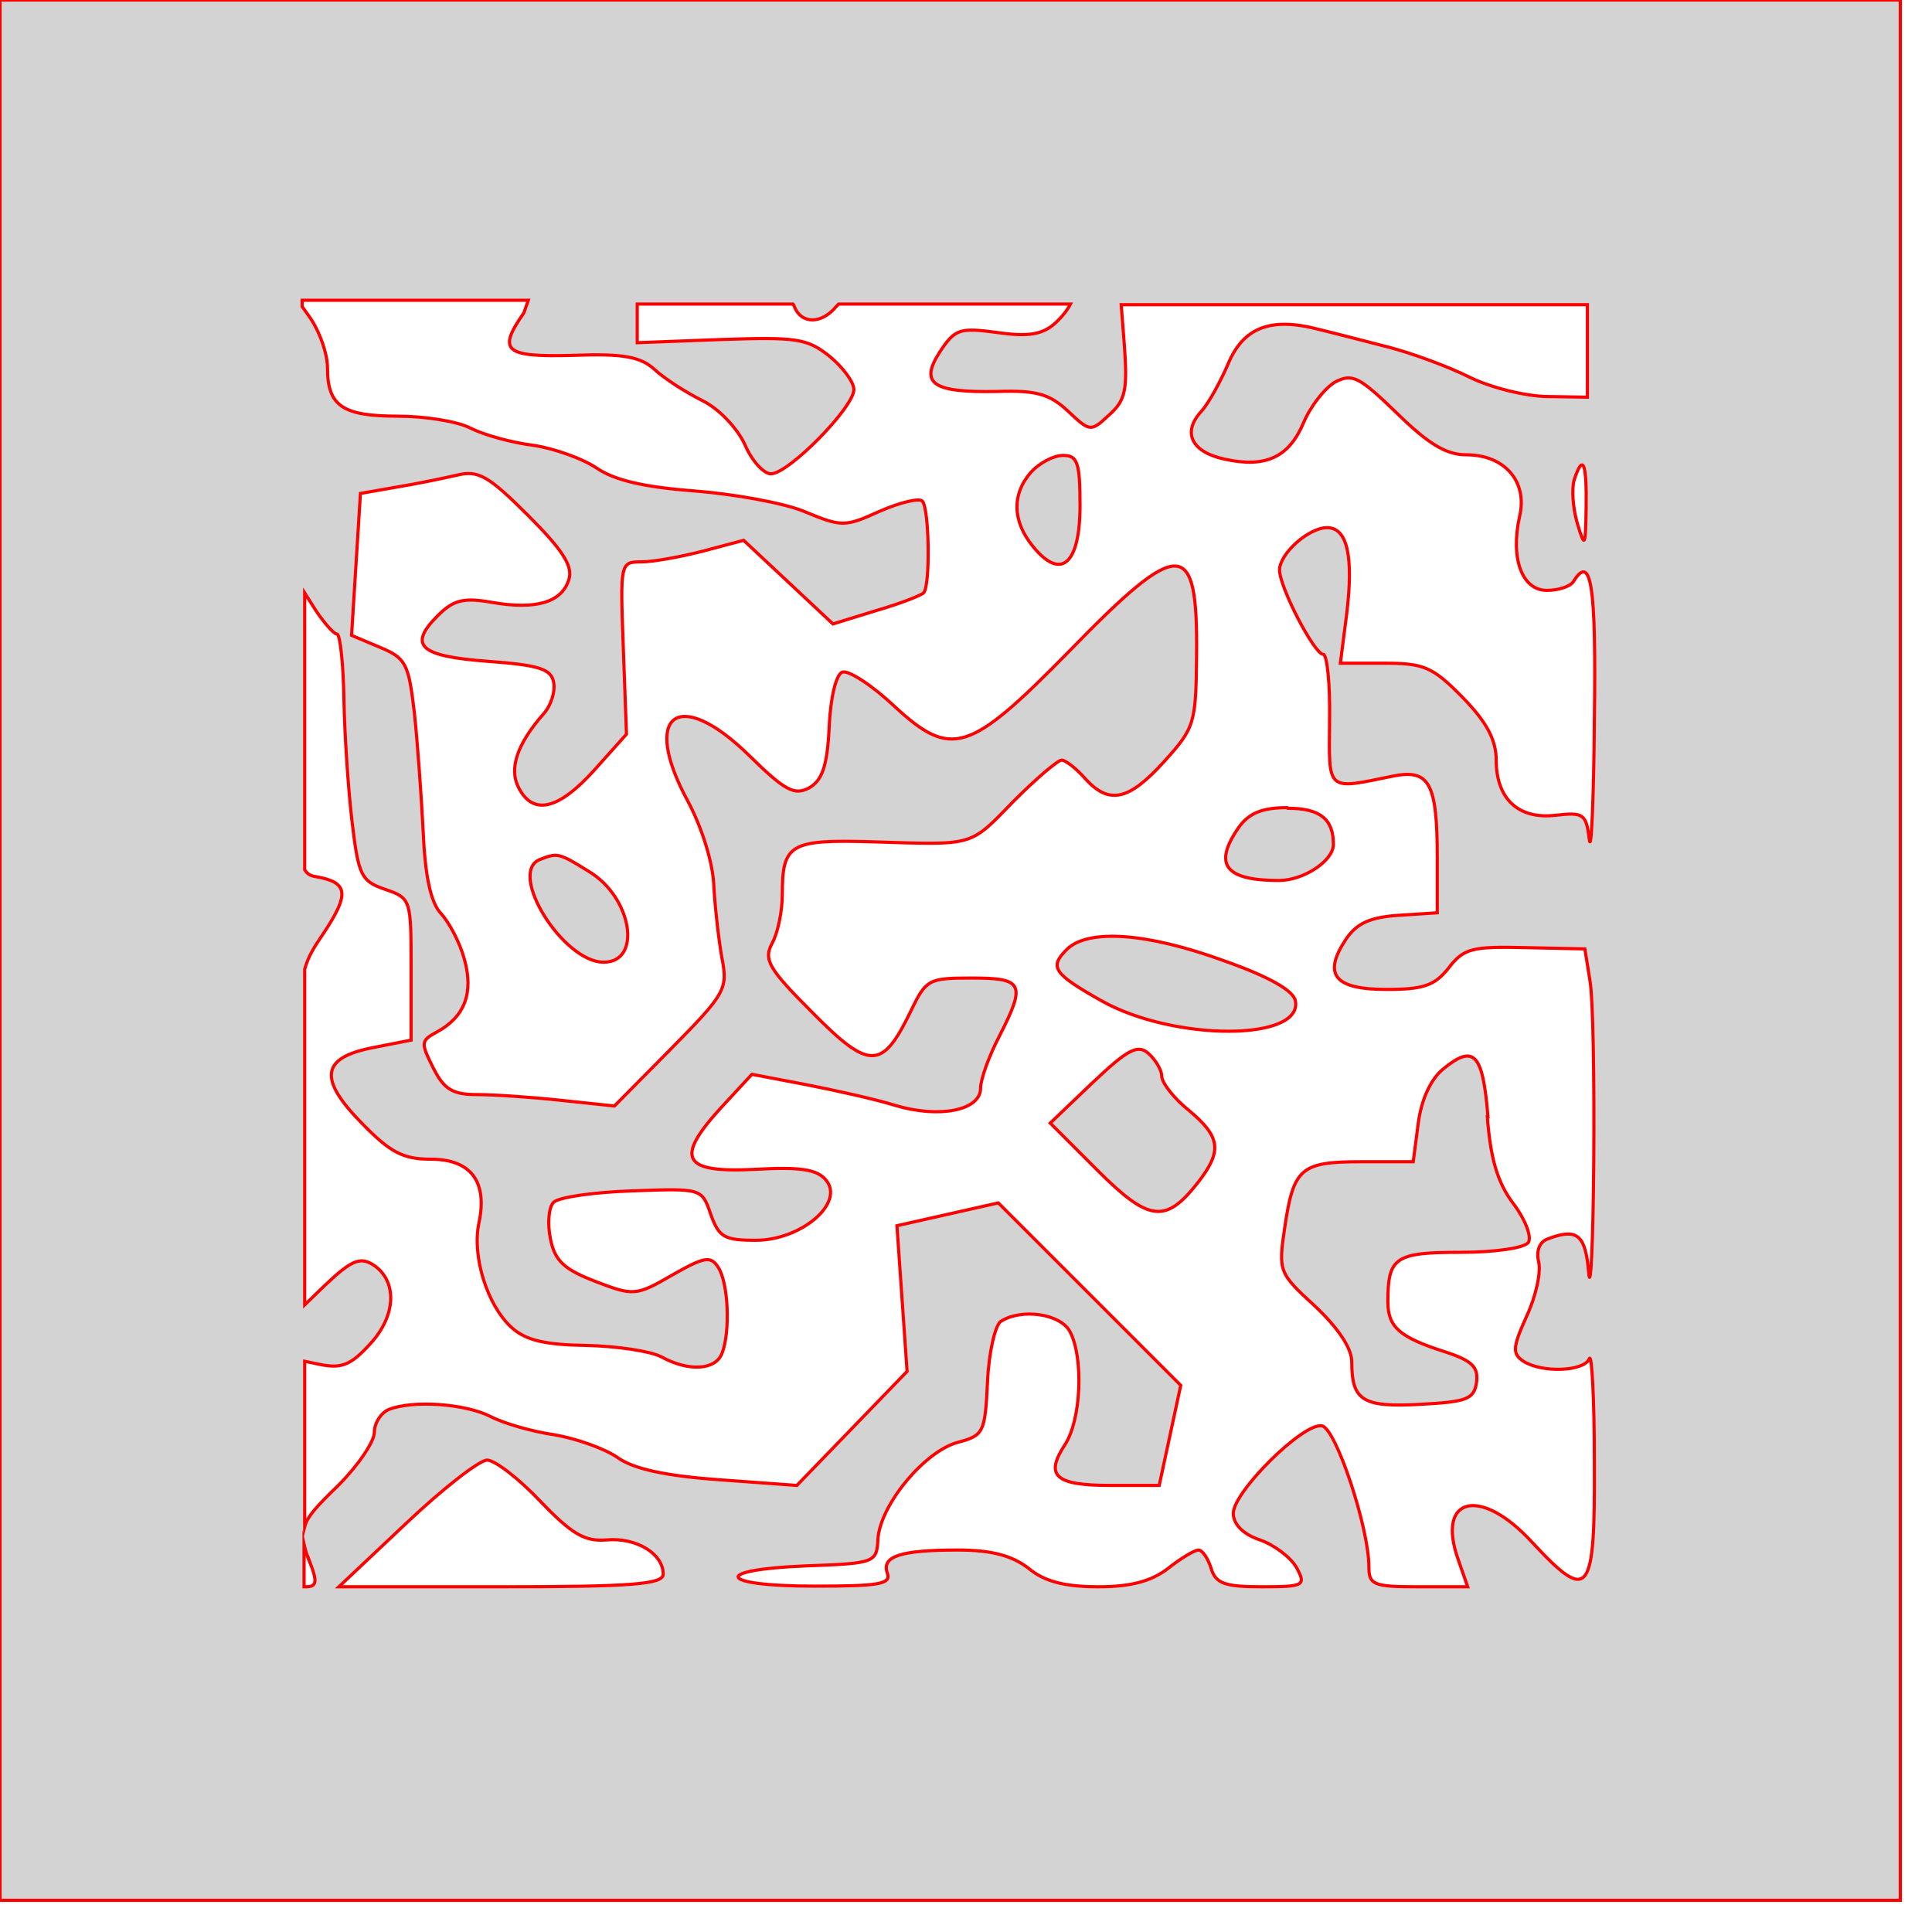
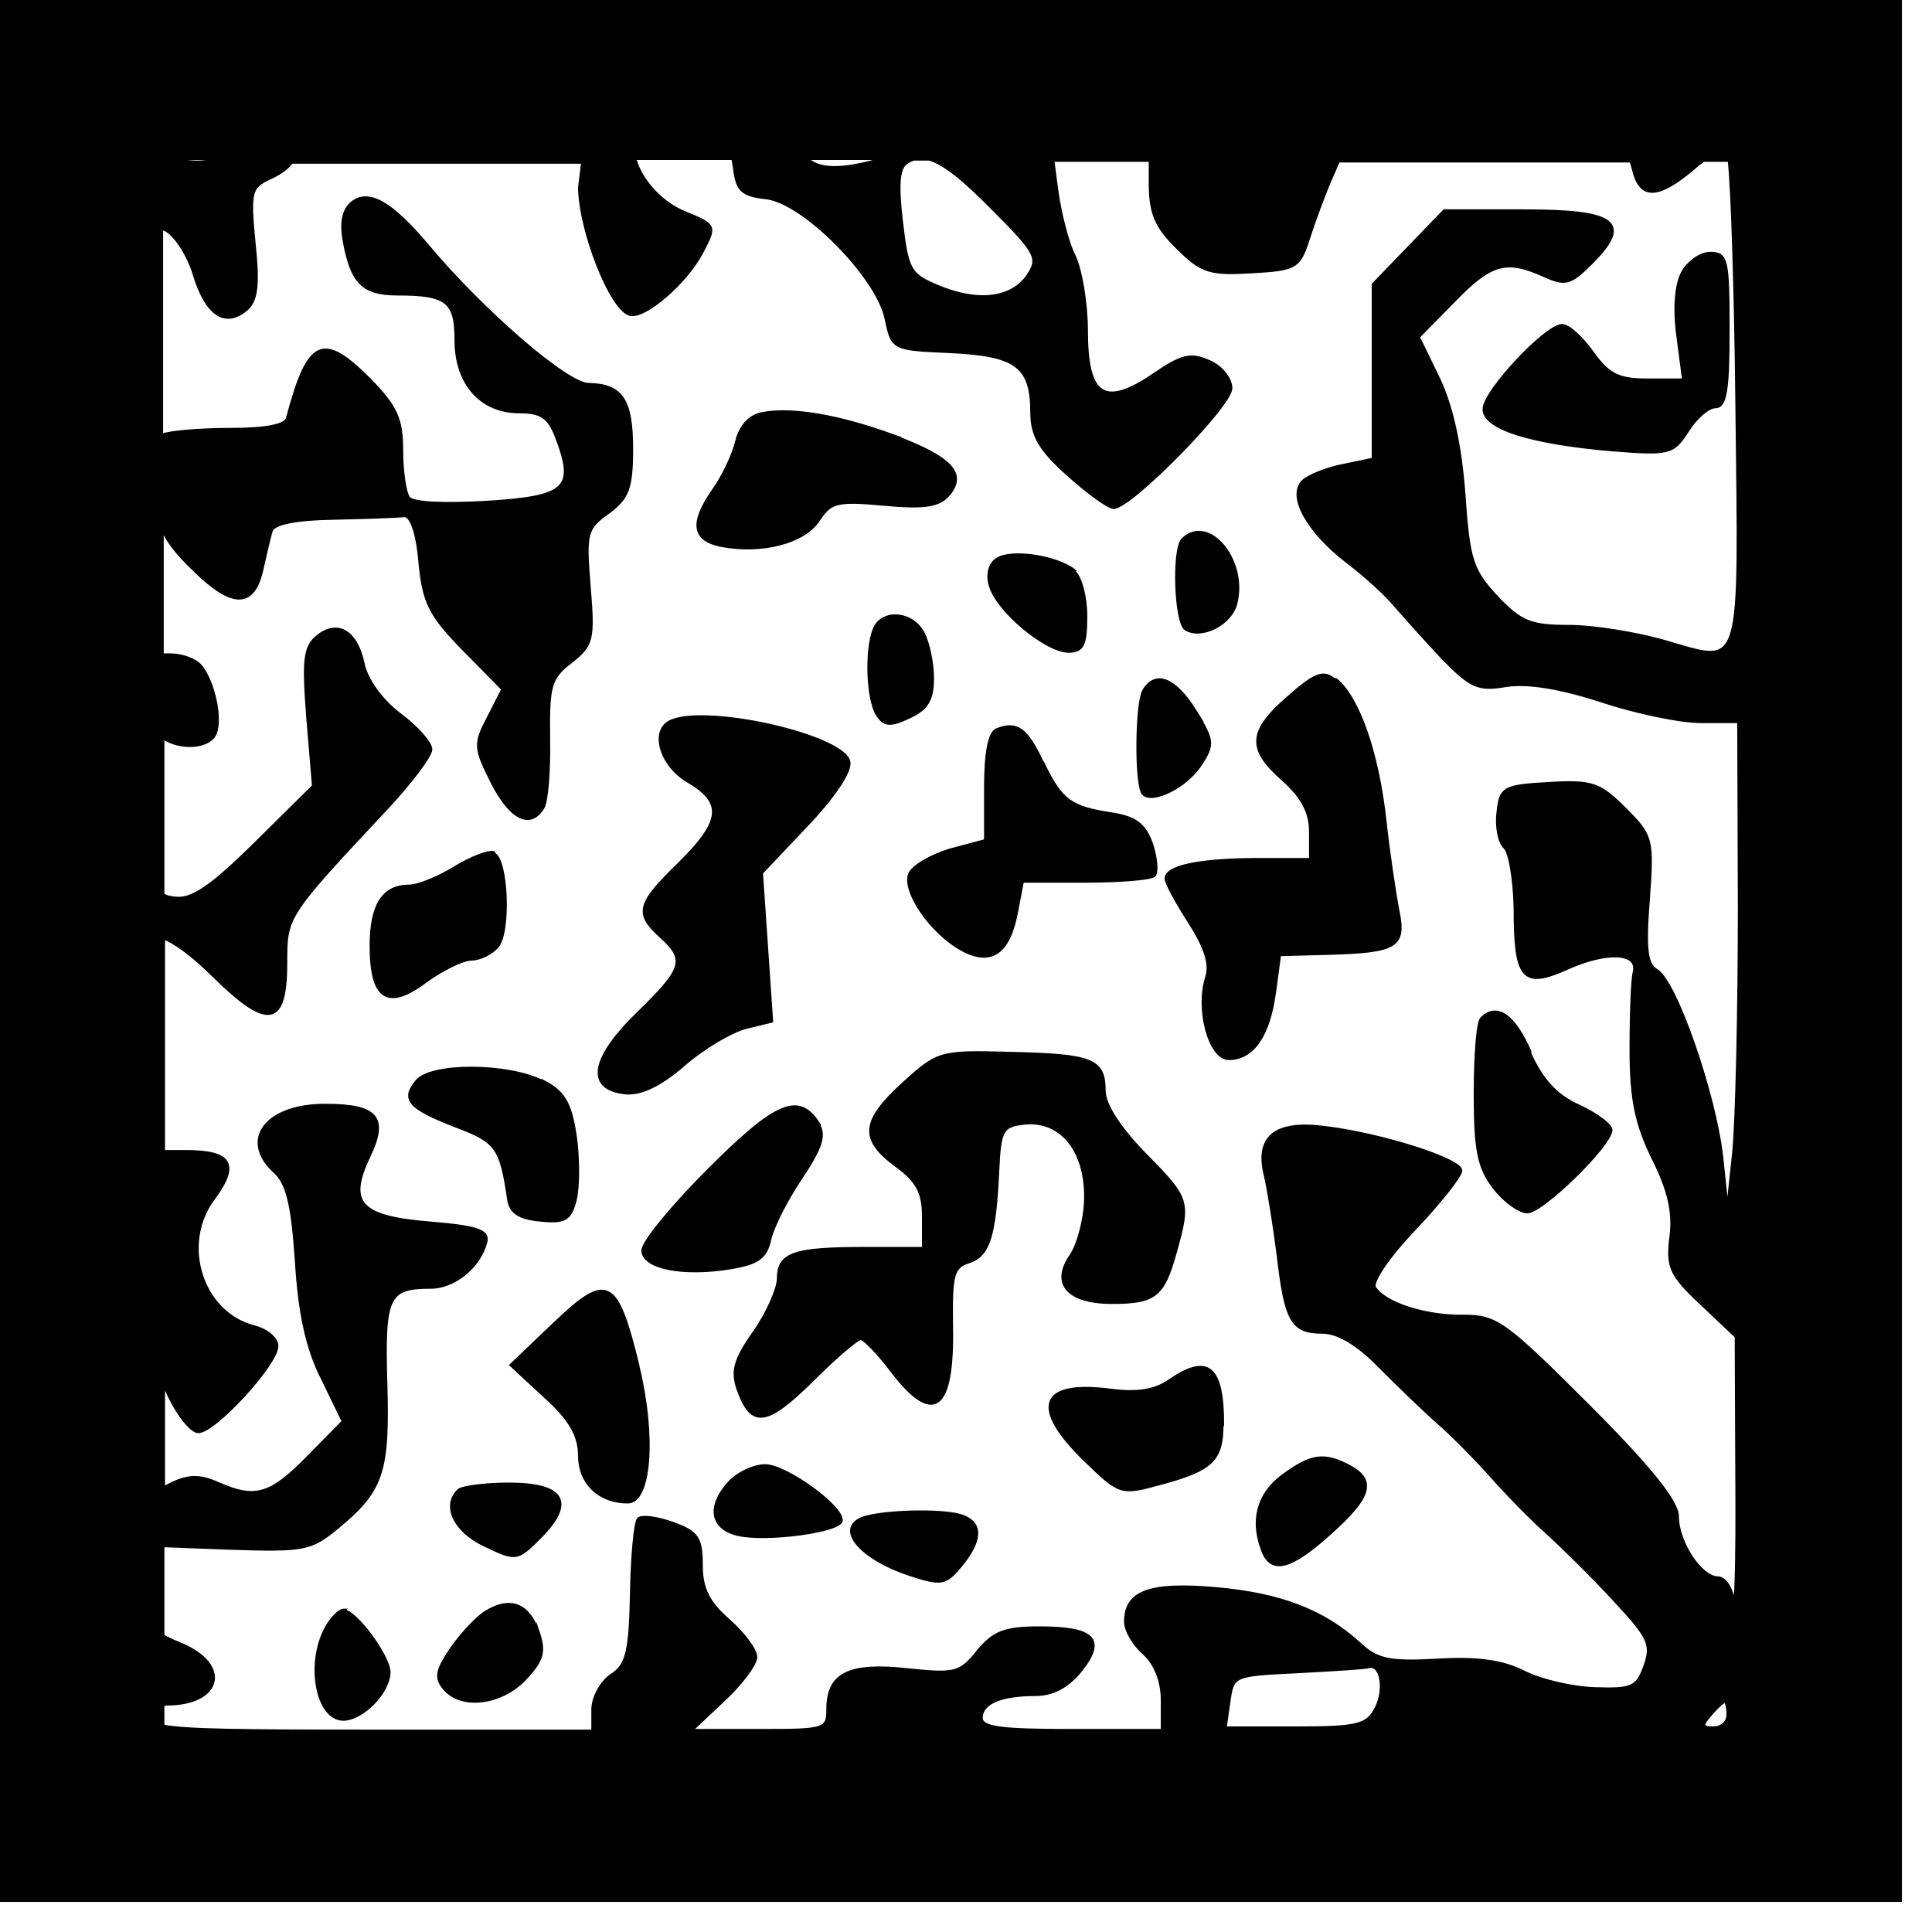
<svg xmlns="http://www.w3.org/2000/svg" version="1.1" width="3in" height="3in" viewBox="0 0 3.05 3.05">
-   <g fill="#d3d3d3" fill-rule="evenodd" stroke="#ff0000" stroke-width="0.005" stroke-linecap="butt" stroke-linejoin="miter" stroke-miterlimit="10" stroke-dasharray="" stroke-dashoffset="0" font-family="none" font-weight="none" font-size="none" text-anchor="none" style="mix-blend-mode: normal">
-     <path d="M0,3v-3h3v3zM0.827,0.494c-0.042,0.06 -0.031,0.07 0.078,0.067c0.078,-0.003 0.106,0.002 0.128,0.022c0.015,0.014 0.049,0.036 0.075,0.049c0.027,0.013 0.056,0.044 0.068,0.07c0.011,0.026 0.03,0.046 0.041,0.046c0.028,0 0.131,-0.105 0.131,-0.133c0,-0.012 -0.018,-0.036 -0.039,-0.053c-0.035,-0.028 -0.053,-0.03 -0.171,-0.026l-0.132,0.005l0,-0.061h0.246c0.001,0.001 0.001,0.002 0.002,0.004c0.011,0.028 0.043,0.028 0.066,0c0.001,-0.001 0.002,-0.002 0.004,-0.004l0.366,0c-0.004,0.008 -0.013,0.02 -0.024,0.03c-0.02,0.018 -0.042,0.022 -0.091,0.015c-0.06,-0.008 -0.067,-0.006 -0.091,0.03c-0.033,0.051 -0.012,0.065 0.091,0.063c0.061,-0.002 0.082,0.004 0.111,0.031c0.035,0.033 0.036,0.033 0.065,0.006c0.026,-0.023 0.029,-0.04 0.024,-0.11l-0.005,-0.064l0.736,0l-0,0.146l-0.062,-0.001c-0.034,-0 -0.091,-0.014 -0.125,-0.031c-0.034,-0.017 -0.092,-0.038 -0.127,-0.047c-0.035,-0.009 -0.085,-0.022 -0.11,-0.028c-0.076,-0.02 -0.119,-0.003 -0.143,0.054c-0.012,0.028 -0.031,0.063 -0.043,0.076c-0.03,0.033 -0.015,0.064 0.038,0.075c0.064,0.014 0.101,-0.003 0.124,-0.058c0.011,-0.026 0.034,-0.055 0.05,-0.064c0.027,-0.014 0.038,-0.008 0.097,0.049c0.05,0.049 0.078,0.066 0.11,0.066c0.06,0 0.097,0.042 0.084,0.097c-0.015,0.067 0.004,0.117 0.043,0.117c0.018,0 0.037,-0.006 0.042,-0.014c0.028,-0.045 0.036,0.005 0.033,0.218c-0.001,0.128 -0.005,0.213 -0.008,0.189c-0.005,-0.04 -0.009,-0.043 -0.053,-0.038c-0.059,0.007 -0.094,-0.026 -0.094,-0.087c0,-0.032 -0.015,-0.06 -0.053,-0.099c-0.047,-0.048 -0.061,-0.054 -0.123,-0.054h-0.07l0.01,-0.078c0.011,-0.091 0.001,-0.136 -0.031,-0.136c-0.029,0 -0.075,0.041 -0.075,0.067c0,0.027 0.055,0.133 0.069,0.133c0.006,0 0.011,0.047 0.01,0.104c-0.001,0.114 -0.006,0.11 0.101,0.088c0.057,-0.011 0.069,0.012 0.069,0.13v0.086l-0.061,0.004c-0.046,0.003 -0.067,0.013 -0.084,0.039c-0.036,0.055 -0.017,0.078 0.065,0.078c0.058,0 0.076,-0.006 0.098,-0.034c0.024,-0.031 0.037,-0.034 0.121,-0.032l0.094,0.002l0.008,0.05c0.005,0.028 0.007,0.156 0.006,0.286c-0.001,0.13 -0.005,0.208 -0.008,0.175c-0.005,-0.06 -0.018,-0.071 -0.065,-0.053c-0.013,0.005 -0.018,0.019 -0.014,0.036c0.004,0.016 -0.004,0.054 -0.019,0.086c-0.022,0.049 -0.023,0.059 -0.005,0.071c0.03,0.019 0.096,0.016 0.104,-0.004c0.004,-0.01 0.008,0.064 0.008,0.164c0.001,0.211 -0.008,0.223 -0.099,0.125c-0.081,-0.088 -0.151,-0.071 -0.116,0.028l0.015,0.043h-0.078c-0.071,0 -0.078,-0.003 -0.078,-0.032c-0,-0.061 -0.052,-0.218 -0.074,-0.222c-0.029,-0.006 -0.14,0.104 -0.14,0.138c0,0.017 0.015,0.033 0.042,0.042c0.023,0.008 0.049,0.028 0.058,0.044c0.015,0.028 0.012,0.03 -0.055,0.03c-0.058,0 -0.073,-0.005 -0.08,-0.029c-0.005,-0.016 -0.014,-0.029 -0.02,-0.029c-0.006,0 -0.028,0.013 -0.048,0.029c-0.026,0.02 -0.058,0.029 -0.11,0.029c-0.052,0 -0.085,-0.008 -0.11,-0.029c-0.026,-0.02 -0.058,-0.029 -0.112,-0.029c-0.091,0 -0.121,0.01 -0.111,0.037c0.006,0.017 -0.015,0.02 -0.115,0.02c-0.153,0 -0.164,-0.026 -0.013,-0.032c0.109,-0.004 0.111,-0.005 0.113,-0.043c0.004,-0.054 0.074,-0.138 0.126,-0.152c0.041,-0.011 0.043,-0.015 0.047,-0.096c0.002,-0.046 0.012,-0.089 0.021,-0.095c0.033,-0.021 0.094,-0.012 0.109,0.016c0.022,0.041 0.018,0.14 -0.008,0.179c-0.032,0.049 -0.015,0.064 0.072,0.064h0.077l0.017,-0.079l0.017,-0.079l-0.144,-0.144l-0.144,-0.144l-0.08,0.018l-0.08,0.018l0.008,0.115l0.008,0.115l-0.087,0.09l-0.087,0.09l-0.123,-0.009c-0.084,-0.006 -0.135,-0.017 -0.16,-0.035c-0.02,-0.014 -0.065,-0.03 -0.1,-0.036c-0.035,-0.005 -0.08,-0.018 -0.101,-0.029c-0.04,-0.02 -0.121,-0.026 -0.16,-0.011c-0.012,0.005 -0.023,0.021 -0.023,0.036c0,0.015 -0.026,0.053 -0.057,0.084c-0.033,0.032 -0.049,0.049 -0.053,0.065v-0.261l0.024,0.005c0.034,0.007 0.049,0.001 0.079,-0.032c0.042,-0.045 0.044,-0.101 0.004,-0.126c-0.02,-0.012 -0.034,-0.006 -0.076,0.034l-0.031,0.03l0,-0.53c0.006,-0.021 0.015,-0.035 0.03,-0.057c0.041,-0.062 0.039,-0.08 -0.012,-0.089c-0.008,-0.001 -0.014,-0.004 -0.018,-0.011v-0.437l0.012,0.019c0.016,0.026 0.034,0.046 0.039,0.046c0.005,0 0.01,0.047 0.011,0.104c0.001,0.057 0.007,0.144 0.013,0.194c0.01,0.083 0.014,0.092 0.052,0.105c0.041,0.014 0.041,0.016 0.041,0.126v0.112l-0.061,0.012c-0.081,0.016 -0.086,0.049 -0.016,0.12c0.044,0.045 0.064,0.056 0.108,0.056c0.064,0 0.09,0.036 0.076,0.101c-0.011,0.052 0.013,0.13 0.052,0.165c0.022,0.02 0.053,0.027 0.117,0.028c0.048,0.001 0.102,0.009 0.119,0.018c0.044,0.024 0.086,0.021 0.096,-0.006c0.013,-0.034 0.01,-0.11 -0.006,-0.135c-0.012,-0.019 -0.022,-0.017 -0.073,0.012c-0.057,0.033 -0.061,0.033 -0.121,0.01c-0.049,-0.019 -0.064,-0.032 -0.071,-0.067c-0.005,-0.024 -0.003,-0.05 0.005,-0.058c0.008,-0.008 0.064,-0.016 0.124,-0.018c0.11,-0.004 0.11,-0.004 0.124,0.037c0.013,0.036 0.021,0.041 0.071,0.041c0.072,0 0.141,-0.059 0.111,-0.095c-0.014,-0.017 -0.04,-0.021 -0.112,-0.017c-0.115,0.006 -0.127,-0.017 -0.054,-0.097l0.049,-0.053l0.084,0.016c0.046,0.009 0.11,0.023 0.142,0.033c0.07,0.021 0.135,0.008 0.135,-0.027c0,-0.014 0.013,-0.05 0.029,-0.081c0.043,-0.084 0.039,-0.093 -0.043,-0.093c-0.068,0 -0.072,0.002 -0.096,0.052c-0.045,0.093 -0.065,0.094 -0.155,0.003c-0.07,-0.07 -0.078,-0.084 -0.064,-0.11c0.009,-0.016 0.016,-0.051 0.016,-0.077c0,-0.08 0.012,-0.087 0.144,-0.083c0.161,0.005 0.151,0.008 0.222,-0.065c0.035,-0.035 0.069,-0.064 0.075,-0.064c0.006,0 0.023,0.013 0.037,0.029c0.038,0.042 0.069,0.035 0.125,-0.027c0.048,-0.053 0.05,-0.06 0.051,-0.167c0.002,-0.187 -0.025,-0.188 -0.202,-0.006c-0.157,0.16 -0.185,0.169 -0.275,0.086c-0.035,-0.033 -0.072,-0.057 -0.082,-0.054c-0.01,0.003 -0.019,0.04 -0.021,0.087c-0.003,0.062 -0.011,0.084 -0.032,0.096c-0.023,0.012 -0.038,0.004 -0.094,-0.051c-0.112,-0.11 -0.172,-0.066 -0.097,0.072c0.022,0.041 0.04,0.098 0.041,0.135c0.002,0.035 0.008,0.087 0.013,0.114c0.009,0.047 0.005,0.055 -0.08,0.141l-0.09,0.091l-0.085,-0.009c-0.046,-0.005 -0.106,-0.009 -0.132,-0.009c-0.038,0 -0.052,-0.008 -0.069,-0.042c-0.02,-0.04 -0.02,-0.043 0.006,-0.057c0.044,-0.024 0.058,-0.062 0.043,-0.115c-0.007,-0.026 -0.024,-0.058 -0.037,-0.072c-0.016,-0.017 -0.025,-0.059 -0.028,-0.13c-0.003,-0.058 -0.009,-0.142 -0.014,-0.188c-0.009,-0.076 -0.013,-0.085 -0.054,-0.102l-0.045,-0.019l0.014,-0.224l0.057,-0.01c0.031,-0.005 0.074,-0.014 0.096,-0.019c0.033,-0.008 0.049,0.001 0.112,0.064c0.054,0.054 0.071,0.08 0.064,0.101c-0.011,0.036 -0.052,0.048 -0.121,0.036c-0.045,-0.008 -0.061,-0.004 -0.086,0.021c-0.047,0.047 -0.029,0.064 0.079,0.072c0.081,0.006 0.1,0.012 0.104,0.033c0.003,0.014 -0.004,0.037 -0.016,0.05c-0.042,0.048 -0.055,0.087 -0.039,0.117c0.023,0.044 0.063,0.034 0.119,-0.028l0.051,-0.057l-0.005,-0.136c-0.005,-0.135 -0.005,-0.136 0.029,-0.136c0.018,0 0.062,-0.008 0.097,-0.017l0.064,-0.017l0.141,0.132l0.068,-0.021c0.038,-0.011 0.071,-0.024 0.075,-0.028c0.011,-0.011 0.009,-0.134 -0.002,-0.145c-0.005,-0.005 -0.035,0.002 -0.067,0.016c-0.055,0.025 -0.06,0.025 -0.118,0.001c-0.033,-0.014 -0.112,-0.028 -0.175,-0.033c-0.08,-0.006 -0.126,-0.017 -0.154,-0.036c-0.022,-0.015 -0.067,-0.031 -0.1,-0.036c-0.033,-0.004 -0.077,-0.016 -0.099,-0.027c-0.021,-0.011 -0.073,-0.019 -0.115,-0.019c-0.087,0 -0.111,-0.016 -0.111,-0.076c0,-0.023 -0.013,-0.06 -0.03,-0.083l-0.01,-0.014v-0.01l0.357,0zM0.49,2.468c0.011,0.029 0.01,0.037 -0.007,0.037c-0.001,0 -0.002,-0 -0.003,-0v-0.067c0.002,0.009 0.005,0.019 0.01,0.031zM1.679,0.719c0.022,0 0.026,0.012 0.026,0.079c0,0.093 -0.03,0.119 -0.074,0.065c-0.033,-0.04 -0.034,-0.083 -0.003,-0.118c0.013,-0.014 0.035,-0.026 0.05,-0.026zM2.504,0.801c-0.001,0.063 -0.002,0.065 -0.014,0.025c-0.007,-0.024 -0.009,-0.054 -0.005,-0.068c0.014,-0.043 0.02,-0.028 0.019,0.043zM2.033,1.276c0.051,0 0.072,0.017 0.072,0.057c0,0.026 -0.047,0.057 -0.086,0.057c-0.085,0 -0.104,-0.025 -0.064,-0.083c0.016,-0.023 0.037,-0.032 0.077,-0.032zM0.93,1.376c0.068,0.041 0.084,0.143 0.023,0.143c-0.064,0 -0.152,-0.141 -0.101,-0.162c0.028,-0.011 0.03,-0.011 0.078,0.019zM1.933,1.517c0.071,0.025 0.109,0.047 0.112,0.063c0.012,0.064 -0.192,0.064 -0.306,0c-0.076,-0.043 -0.083,-0.053 -0.055,-0.081c0.033,-0.033 0.126,-0.027 0.249,0.018zM1.813,1.663c0.011,0.01 0.021,0.026 0.021,0.036c0,0.01 0.019,0.035 0.043,0.054c0.05,0.042 0.053,0.064 0.014,0.114c-0.051,0.065 -0.077,0.062 -0.159,-0.02l-0.074,-0.074l0.067,-0.064c0.055,-0.052 0.071,-0.061 0.088,-0.046zM2.348,1.763c0.005,0.066 0.016,0.104 0.041,0.137c0.019,0.025 0.029,0.052 0.024,0.061c-0.005,0.009 -0.052,0.016 -0.107,0.016c-0.104,0 -0.115,0.008 -0.115,0.078c0,0.04 0.018,0.056 0.09,0.079c0.043,0.014 0.053,0.024 0.05,0.048c-0.004,0.027 -0.015,0.031 -0.089,0.035c-0.091,0.005 -0.108,-0.006 -0.108,-0.067c-0,-0.022 -0.022,-0.054 -0.058,-0.088c-0.057,-0.052 -0.058,-0.055 -0.048,-0.123c0.014,-0.095 0.025,-0.105 0.121,-0.105h0.082l0.008,-0.061c0.005,-0.038 0.02,-0.07 0.04,-0.086c0.048,-0.039 0.062,-0.024 0.07,0.076zM0.769,2.305c0.012,0 0.05,0.029 0.084,0.065c0.05,0.052 0.07,0.064 0.105,0.061c0.047,-0.004 0.089,0.022 0.089,0.054c0,0.016 -0.048,0.02 -0.256,0.02h-0.256l0.106,-0.1c0.058,-0.055 0.116,-0.1 0.128,-0.1z" />
+   <g fill="none" fill-rule="none" stroke="none" stroke-width="none" stroke-linecap="butt" stroke-linejoin="miter" stroke-miterlimit="10" stroke-dasharray="" stroke-dashoffset="0" font-family="none" font-weight="none" font-size="none" text-anchor="none" style="mix-blend-mode: normal">
+     <path d="M0.25,2.75l0,-2.5l2.5,0v2.5z" fill="none" fill-rule="nonzero" stroke="none" stroke-width="1" />
+     <path d="M0,3v-3h3v3zM0.339,0.25c-0.011,0.008 -0.04,0.008 -0.068,0zM0.915,0.296c0.001,0.068 0.049,0.191 0.079,0.2c0.023,0.007 0.089,-0.05 0.114,-0.098c0.022,-0.042 0.022,-0.042 -0.029,-0.063c-0.036,-0.015 -0.069,-0.052 -0.077,-0.085l0.155,0c0.001,0.005 0.002,0.011 0.003,0.018c0.004,0.032 0.012,0.04 0.049,0.044c0.059,0.006 0.176,0.124 0.19,0.191c0.01,0.048 0.01,0.048 0.102,0.052c0.104,0.005 0.128,0.023 0.128,0.097c0,0.035 0.013,0.058 0.057,0.097c0.031,0.028 0.064,0.052 0.072,0.052c0.027,0 0.185,-0.161 0.185,-0.188c0,-0.015 -0.015,-0.034 -0.034,-0.042c-0.029,-0.013 -0.043,-0.01 -0.088,0.021c-0.078,0.053 -0.106,0.034 -0.106,-0.07c0,-0.043 -0.009,-0.096 -0.019,-0.117c-0.011,-0.021 -0.023,-0.069 -0.028,-0.106l-0.006,-0.046l0.154,0l0,0.037c0,0.046 0.009,0.068 0.043,0.101c0.038,0.038 0.051,0.042 0.117,0.038c0.071,-0.004 0.075,-0.007 0.09,-0.054c0.009,-0.028 0.025,-0.071 0.036,-0.096l0.011,-0.025l0.462,0l0.004,0.014c0.011,0.046 0.038,0.045 0.094,-0.002c0.005,-0.005 0.011,-0.009 0.016,-0.013h0.041c0.005,0.047 0.01,0.202 0.012,0.38c0.005,0.438 0.012,0.416 -0.117,0.379c-0.043,-0.012 -0.109,-0.023 -0.148,-0.023c-0.06,0 -0.076,-0.006 -0.114,-0.046c-0.039,-0.042 -0.045,-0.058 -0.052,-0.163c-0.006,-0.077 -0.019,-0.138 -0.04,-0.182l-0.032,-0.066l0.056,-0.057c0.059,-0.061 0.083,-0.067 0.143,-0.04c0.033,0.015 0.041,0.013 0.074,-0.02c0.064,-0.064 0.039,-0.082 -0.106,-0.082h-0.126l-0.056,0.058l-0.056,0.058v0.276l-0.048,0.01c-0.026,0.005 -0.055,0.017 -0.063,0.025c-0.023,0.023 0.007,0.078 0.069,0.126c0.029,0.022 0.063,0.053 0.076,0.069c0.013,0.015 0.046,0.052 0.074,0.082c0.046,0.047 0.057,0.053 0.102,0.045c0.034,-0.005 0.084,0.003 0.149,0.024c0.054,0.018 0.125,0.033 0.158,0.033l0.06,0l0.001,0.294c0,0.162 -0.004,0.336 -0.009,0.387l-0.01,0.093l-0.009,-0.086c-0.011,-0.099 -0.073,-0.278 -0.103,-0.295c-0.016,-0.009 -0.019,-0.034 -0.013,-0.111c0.007,-0.096 0.006,-0.101 -0.037,-0.144c-0.04,-0.04 -0.052,-0.044 -0.12,-0.04c-0.071,0.004 -0.076,0.007 -0.08,0.045c-0.003,0.023 0.002,0.048 0.011,0.056c0.008,0.008 0.015,0.051 0.016,0.095c0,0.113 0.012,0.127 0.083,0.095c0.063,-0.028 0.113,-0.025 0.105,0.007c-0.003,0.011 -0.005,0.066 -0.005,0.123c0,0.079 0.009,0.118 0.035,0.171c0.025,0.05 0.033,0.085 0.028,0.123c-0.006,0.048 -0.001,0.06 0.048,0.106l0.055,0.052l0.001,0.23c0.001,0.126 -0.002,0.212 -0.005,0.19c-0.003,-0.022 -0.014,-0.039 -0.025,-0.039c-0.027,0 -0.064,-0.056 -0.064,-0.097c0,-0.023 -0.043,-0.077 -0.141,-0.175c-0.131,-0.131 -0.145,-0.141 -0.196,-0.141c-0.061,0.001 -0.125,-0.02 -0.141,-0.045c-0.006,-0.009 0.022,-0.05 0.063,-0.093c0.04,-0.042 0.073,-0.084 0.073,-0.092c0,-0.017 -0.124,-0.057 -0.215,-0.068c-0.078,-0.01 -0.109,0.015 -0.093,0.077c0.005,0.022 0.014,0.078 0.02,0.125c0.012,0.104 0.022,0.121 0.07,0.121c0.024,0 0.056,0.019 0.09,0.054c0.029,0.029 0.071,0.07 0.094,0.09c0.023,0.02 0.061,0.059 0.085,0.086c0.024,0.027 0.062,0.066 0.086,0.087c0.023,0.021 0.071,0.068 0.105,0.105c0.056,0.06 0.061,0.071 0.049,0.105c-0.012,0.034 -0.02,0.038 -0.079,0.036c-0.036,-0.001 -0.086,-0.013 -0.112,-0.026c-0.033,-0.017 -0.073,-0.023 -0.137,-0.019c-0.076,0.004 -0.095,-0 -0.123,-0.026c-0.057,-0.052 -0.125,-0.078 -0.227,-0.087c-0.104,-0.009 -0.142,0.005 -0.142,0.052c0,0.014 0.013,0.036 0.029,0.05c0.018,0.016 0.029,0.044 0.029,0.074v0.048h-0.143c-0.113,0 -0.143,-0.004 -0.143,-0.02c0,-0.024 0.031,-0.037 0.086,-0.037c0.027,0 0.051,-0.013 0.071,-0.038c0.039,-0.049 0.021,-0.067 -0.065,-0.067c-0.055,0 -0.072,0.007 -0.097,0.037c-0.028,0.035 -0.036,0.037 -0.112,0.029c-0.092,-0.01 -0.125,0.007 -0.125,0.062c0,0.033 -0.004,0.034 -0.108,0.034h-0.108l0.051,-0.048c0.028,-0.026 0.051,-0.057 0.051,-0.068c0,-0.011 -0.019,-0.037 -0.043,-0.058c-0.032,-0.028 -0.043,-0.05 -0.043,-0.087c0,-0.043 -0.006,-0.052 -0.045,-0.066c-0.025,-0.009 -0.049,-0.012 -0.054,-0.007c-0.005,0.005 -0.01,0.058 -0.011,0.118c-0.002,0.093 -0.007,0.113 -0.032,0.129c-0.016,0.011 -0.029,0.035 -0.029,0.054v0.034h-0.35c-0.205,0 -0.293,-0.001 -0.329,-0.008l0,-0.034c0.002,-0 0.004,-0.001 0.006,-0.001c0.086,0 0.101,-0.061 0.023,-0.094c-0.012,-0.005 -0.022,-0.009 -0.029,-0.014l0,-0.142l0.105,0.004c0.119,0.004 0.129,0.002 0.172,-0.034c0.07,-0.058 0.079,-0.087 0.075,-0.227c-0.004,-0.137 0.003,-0.151 0.071,-0.151c0.038,-0 0.078,-0.034 0.087,-0.072c0.004,-0.017 -0.015,-0.023 -0.087,-0.029c-0.112,-0.009 -0.133,-0.031 -0.098,-0.105c0.03,-0.062 0.013,-0.081 -0.069,-0.081c-0.093,0 -0.134,0.055 -0.079,0.105c0.02,0.018 0.028,0.052 0.034,0.141c0.005,0.082 0.017,0.138 0.041,0.185l0.033,0.068l-0.056,0.057c-0.059,0.06 -0.083,0.067 -0.142,0.041c-0.027,-0.012 -0.045,-0.013 -0.072,-0l-0.014,0.007v-0.165l0.007,0.015c0.015,0.033 0.037,0.061 0.048,0.061c0.026,0 0.124,-0.107 0.124,-0.135c0,-0.012 -0.016,-0.025 -0.035,-0.03c-0.084,-0.021 -0.119,-0.131 -0.065,-0.203c0.04,-0.054 0.028,-0.074 -0.044,-0.074l-0.035,0l0,-0.337c0.014,0.003 0.047,0.027 0.079,0.059c0.086,0.085 0.114,0.08 0.114,-0.019c0,-0.075 -0.001,-0.074 0.161,-0.247c0.037,-0.04 0.068,-0.081 0.068,-0.091c0,-0.01 -0.022,-0.035 -0.049,-0.055c-0.029,-0.022 -0.053,-0.055 -0.058,-0.081c-0.011,-0.051 -0.041,-0.068 -0.073,-0.041c-0.019,0.016 -0.021,0.038 -0.014,0.127l0.009,0.108l-0.092,0.091c-0.07,0.069 -0.1,0.089 -0.126,0.086c-0.009,-0.001 -0.015,-0.002 -0.02,-0.006l0,-0.248c0.026,0.019 0.074,0.017 0.083,-0.007c0.009,-0.024 -0.003,-0.08 -0.023,-0.105c-0.008,-0.01 -0.029,-0.018 -0.048,-0.018c-0.005,0 -0.009,-0 -0.013,-0l0,-0.2c0.009,0.021 0.023,0.039 0.05,0.065c0.062,0.061 0.095,0.06 0.108,-0.003c0.005,-0.022 0.011,-0.048 0.014,-0.058c0.004,-0.012 0.038,-0.019 0.099,-0.02c0.051,-0.001 0.101,-0.003 0.111,-0.004c0.011,-0.001 0.021,0.026 0.025,0.073c0.006,0.064 0.016,0.084 0.069,0.138l0.062,0.063l-0.023,0.045c-0.022,0.042 -0.021,0.048 0.006,0.102c0.029,0.057 0.06,0.073 0.08,0.04c0.006,-0.009 0.01,-0.059 0.009,-0.109c-0.001,-0.083 0.002,-0.096 0.035,-0.121c0.034,-0.027 0.036,-0.035 0.029,-0.119c-0.007,-0.085 -0.005,-0.092 0.03,-0.117c0.031,-0.023 0.037,-0.038 0.037,-0.101c0,-0.077 -0.016,-0.1 -0.068,-0.101c-0.034,-0 -0.167,-0.115 -0.254,-0.219c-0.058,-0.069 -0.094,-0.089 -0.12,-0.067c-0.013,0.011 -0.017,0.032 -0.011,0.062c0.012,0.064 0.03,0.081 0.084,0.081c0.078,0 0.092,0.012 0.092,0.073c0,0.068 0.039,0.113 0.1,0.113c0.034,0 0.046,0.008 0.058,0.038c0.032,0.083 0.018,0.097 -0.108,0.105c-0.07,0.004 -0.118,0.002 -0.125,-0.007c-0.006,-0.008 -0.011,-0.042 -0.011,-0.075c-0,-0.05 -0.009,-0.069 -0.051,-0.112c-0.074,-0.074 -0.096,-0.063 -0.129,0.061c-0.003,0.012 -0.034,0.018 -0.09,0.018c-0.047,0 -0.095,0.004 -0.108,0.009c-0,0 -0.001,0 -0.001,0l0,-0.327c0.002,0.001 0.004,0.002 0.007,0.003c0.015,0.008 0.036,0.04 0.045,0.071c0.019,0.062 0.048,0.082 0.081,0.055c0.017,-0.014 0.02,-0.038 0.013,-0.105c-0.008,-0.083 -0.006,-0.089 0.027,-0.104c0.015,-0.007 0.027,-0.016 0.032,-0.024l0.46,0zM1.347,0.262c-0.037,0.006 -0.059,0.002 -0.074,-0.012l0.119,0c-0.008,0.004 -0.023,0.008 -0.045,0.012zM1.57,0.332c0.067,0.067 0.071,0.076 0.053,0.103c-0.025,0.037 -0.078,0.044 -0.141,0.018c-0.046,-0.019 -0.05,-0.026 -0.059,-0.103c-0.007,-0.06 -0.005,-0.086 0.009,-0.094c0.003,-0.002 0.007,-0.004 0.011,-0.005h0.024c0.024,0.007 0.055,0.032 0.104,0.082zM2.7,0.4c0.026,0 0.028,0.01 0.028,0.121c0,0.094 -0.004,0.121 -0.02,0.121c-0.011,0 -0.031,0.017 -0.044,0.038c-0.023,0.036 -0.029,0.037 -0.119,0.03c-0.128,-0.011 -0.202,-0.034 -0.202,-0.064c0,-0.028 0.098,-0.132 0.123,-0.132c0.01,0 0.031,0.019 0.048,0.043c0.025,0.035 0.041,0.043 0.087,0.043h0.057l-0.009,-0.069c-0.006,-0.043 -0.003,-0.081 0.007,-0.1c0.009,-0.017 0.029,-0.031 0.044,-0.031zM1.409,0.688c0.091,0.034 0.116,0.059 0.089,0.092c-0.015,0.018 -0.037,0.022 -0.102,0.016c-0.075,-0.007 -0.085,-0.004 -0.104,0.025c-0.023,0.035 -0.089,0.052 -0.153,0.04c-0.045,-0.009 -0.049,-0.035 -0.012,-0.088c0.015,-0.021 0.031,-0.055 0.036,-0.076c0.006,-0.024 0.021,-0.041 0.041,-0.044c0.046,-0.009 0.121,0.004 0.206,0.035zM1.951,0.952c-0.008,0.033 -0.054,0.056 -0.079,0.041c-0.016,-0.01 -0.02,-0.125 -0.005,-0.141c0.04,-0.04 0.101,0.032 0.084,0.1zM1.695,0.902c0.011,0.009 0.019,0.041 0.019,0.071c0,0.045 -0.005,0.055 -0.027,0.055c-0.035,0 -0.111,-0.063 -0.123,-0.102c-0.006,-0.018 -0.002,-0.035 0.01,-0.043c0.023,-0.015 0.094,-0.004 0.122,0.018zM1.457,0.999c0.008,0.015 0.015,0.047 0.015,0.072c0,0.034 -0.009,0.048 -0.037,0.061c-0.03,0.014 -0.039,0.013 -0.05,-0.004c-0.015,-0.024 -0.018,-0.1 -0.005,-0.134c0.012,-0.031 0.059,-0.028 0.077,0.005zM2.109,1.073c0.035,0.029 0.065,0.114 0.077,0.22c0.006,0.055 0.016,0.121 0.021,0.146c0.011,0.055 -0.002,0.063 -0.112,0.066l-0.075,0.002l-0.008,0.059c-0.009,0.068 -0.034,0.105 -0.072,0.105c-0.03,0 -0.051,-0.077 -0.035,-0.128c0.007,-0.021 -0.002,-0.048 -0.027,-0.087c-0.02,-0.031 -0.037,-0.062 -0.037,-0.069c0,-0.019 0.054,-0.03 0.146,-0.03l0.082,-0v-0.044c0,-0.031 -0.013,-0.055 -0.043,-0.082c-0.056,-0.049 -0.054,-0.076 0.008,-0.13c0.042,-0.037 0.055,-0.042 0.072,-0.028zM1.886,1.122c0.029,0.047 0.03,0.053 0.009,0.085c-0.022,0.034 -0.075,0.061 -0.09,0.046c-0.012,-0.012 -0.011,-0.144 0.001,-0.163c0.019,-0.031 0.049,-0.018 0.081,0.033zM1.34,1.203c0.003,0.015 -0.025,0.056 -0.067,0.1l-0.071,0.075l0.008,0.117l0.008,0.117l-0.041,0.01c-0.023,0.006 -0.067,0.032 -0.098,0.059c-0.038,0.033 -0.069,0.047 -0.093,0.044c-0.06,-0.007 -0.052,-0.054 0.021,-0.125c0.073,-0.071 0.077,-0.085 0.036,-0.122c-0.04,-0.036 -0.036,-0.051 0.029,-0.114c0.068,-0.067 0.072,-0.097 0.014,-0.131c-0.044,-0.026 -0.059,-0.082 -0.025,-0.095c0.061,-0.024 0.272,0.025 0.279,0.065zM1.646,1.204c0.029,0.06 0.043,0.071 0.109,0.081c0.038,0.006 0.052,0.017 0.063,0.048c0.007,0.022 0.009,0.044 0.004,0.049c-0.005,0.005 -0.054,0.009 -0.109,0.009h-0.099l-0.009,0.047c-0.012,0.066 -0.04,0.086 -0.086,0.061c-0.048,-0.026 -0.093,-0.091 -0.083,-0.119c0.005,-0.012 0.034,-0.029 0.064,-0.038l0.056,-0.015v-0.084c0,-0.054 0.006,-0.087 0.018,-0.091c0.031,-0.012 0.046,-0.002 0.071,0.051zM0.779,1.348c0.021,0.007 0.026,0.123 0.006,0.146c-0.009,0.011 -0.028,0.02 -0.041,0.02c-0.013,0 -0.046,0.016 -0.072,0.035c-0.06,0.045 -0.086,0.028 -0.086,-0.056c0,-0.064 0.019,-0.094 0.06,-0.094c0.014,0 0.046,-0.013 0.072,-0.029c0.026,-0.016 0.053,-0.026 0.061,-0.024zM2.414,1.661c0.019,0.043 0.042,0.069 0.078,0.085c0.028,0.013 0.051,0.03 0.051,0.038c0,0.023 -0.108,0.129 -0.132,0.129c-0.012,0 -0.036,-0.017 -0.052,-0.038c-0.024,-0.031 -0.03,-0.058 -0.03,-0.148c0,-0.06 0.004,-0.114 0.01,-0.119c0.024,-0.024 0.051,-0.005 0.076,0.052zM1.595,1.663c0.129,0.003 0.148,0.01 0.148,0.059c0,0.022 0.024,0.059 0.064,0.1c0.07,0.071 0.071,0.074 0.048,0.156c-0.019,0.068 -0.032,0.078 -0.1,0.078c-0.069,0 -0.095,-0.03 -0.064,-0.074c0.012,-0.018 0.023,-0.06 0.023,-0.093c0,-0.075 -0.04,-0.122 -0.097,-0.116c-0.035,0.004 -0.039,0.01 -0.042,0.076c-0.005,0.105 -0.015,0.133 -0.046,0.143c-0.025,0.008 -0.028,0.021 -0.027,0.099c0.003,0.137 -0.028,0.16 -0.095,0.072c-0.021,-0.028 -0.043,-0.05 -0.048,-0.05c-0.006,0 -0.04,0.029 -0.077,0.066c-0.072,0.071 -0.095,0.074 -0.116,0.016c-0.011,-0.03 -0.006,-0.048 0.025,-0.092c0.021,-0.03 0.038,-0.069 0.038,-0.085c0,-0.039 0.025,-0.047 0.137,-0.047h0.092v-0.05c0,-0.039 -0.01,-0.057 -0.043,-0.081c-0.057,-0.042 -0.054,-0.07 0.012,-0.13c0.054,-0.049 0.058,-0.05 0.168,-0.047zM0.857,1.707c0.033,0.017 0.043,0.034 0.051,0.086c0.005,0.035 0.005,0.081 0,0.101c-0.008,0.031 -0.016,0.036 -0.055,0.032c-0.033,-0.003 -0.047,-0.012 -0.05,-0.033c-0.012,-0.082 -0.019,-0.091 -0.082,-0.115c-0.075,-0.029 -0.087,-0.042 -0.063,-0.071c0.023,-0.028 0.146,-0.027 0.199,0.001zM1.291,1.774c0.012,0.018 0.005,0.038 -0.027,0.086c-0.023,0.034 -0.045,0.078 -0.049,0.097c-0.006,0.028 -0.019,0.037 -0.06,0.044c-0.077,0.013 -0.14,0 -0.14,-0.027c0,-0.013 0.047,-0.07 0.104,-0.127c0.106,-0.106 0.142,-0.122 0.173,-0.073zM1.007,2.157c0.027,0.111 0.019,0.214 -0.016,0.214c-0.045,0 -0.076,-0.03 -0.076,-0.073c0,-0.031 -0.014,-0.057 -0.054,-0.093l-0.054,-0.05l0.068,-0.065c0.084,-0.08 0.098,-0.073 0.132,0.066zM1.929,2.249c0,0.056 -0.016,0.071 -0.098,0.093c-0.062,0.017 -0.063,0.016 -0.118,-0.037c-0.086,-0.084 -0.071,-0.125 0.042,-0.11c0.04,0.005 0.068,0.001 0.091,-0.015c0.061,-0.042 0.084,-0.023 0.084,0.069zM2.13,2.315c0.041,0.022 0.034,0.048 -0.03,0.105c-0.062,0.056 -0.092,0.064 -0.106,0.029c-0.019,-0.048 -0.008,-0.09 0.031,-0.119c0.045,-0.033 0.065,-0.036 0.105,-0.015zM1.208,2.314c0.032,0 0.12,0.063 0.12,0.086c0,0.017 -0.12,0.033 -0.164,0.022c-0.041,-0.01 -0.047,-0.044 -0.012,-0.082c0.013,-0.014 0.038,-0.026 0.056,-0.026zM0.803,2.343c0.087,0 0.104,0.028 0.05,0.083c-0.037,0.037 -0.038,0.037 -0.088,0.013c-0.047,-0.022 -0.066,-0.062 -0.041,-0.086c0.005,-0.005 0.041,-0.01 0.079,-0.01zM1.52,2.394c0.03,0.011 0.029,0.038 -0.003,0.077c-0.024,0.029 -0.03,0.031 -0.079,0.015c-0.083,-0.027 -0.122,-0.077 -0.07,-0.091c0.039,-0.01 0.127,-0.011 0.152,-0.001zM0.849,2.575c0.011,0.032 0.008,0.045 -0.02,0.075c-0.038,0.04 -0.101,0.048 -0.128,0.015c-0.014,-0.017 -0.011,-0.029 0.013,-0.064c0.017,-0.024 0.042,-0.05 0.055,-0.057c0.037,-0.022 0.065,-0.011 0.08,0.032zM0.542,2.543c0.019,0 0.072,0.072 0.072,0.097c0,0.031 -0.042,0.074 -0.072,0.074c-0.041,0 -0.058,-0.087 -0.027,-0.144c0.008,-0.015 0.021,-0.028 0.028,-0.028zM2.161,2.631c0.02,-0.005 0.027,0.037 0.011,0.067c-0.014,0.026 -0.029,0.03 -0.127,0.03h-0.111l0.006,-0.042c0.006,-0.042 0.007,-0.042 0.108,-0.047c0.056,-0.003 0.107,-0.006 0.113,-0.008zM2.723,2.686c0.003,0 0.005,0.01 0.005,0.021c0,0.012 -0.01,0.021 -0.023,0.021c-0.019,0 -0.02,-0.004 -0.005,-0.021c0.01,-0.012 0.02,-0.021 0.023,-0.021z" fill="#000000" fill-rule="evenodd" stroke="#000000" stroke-width="0.005" />
  </g>
</svg>
